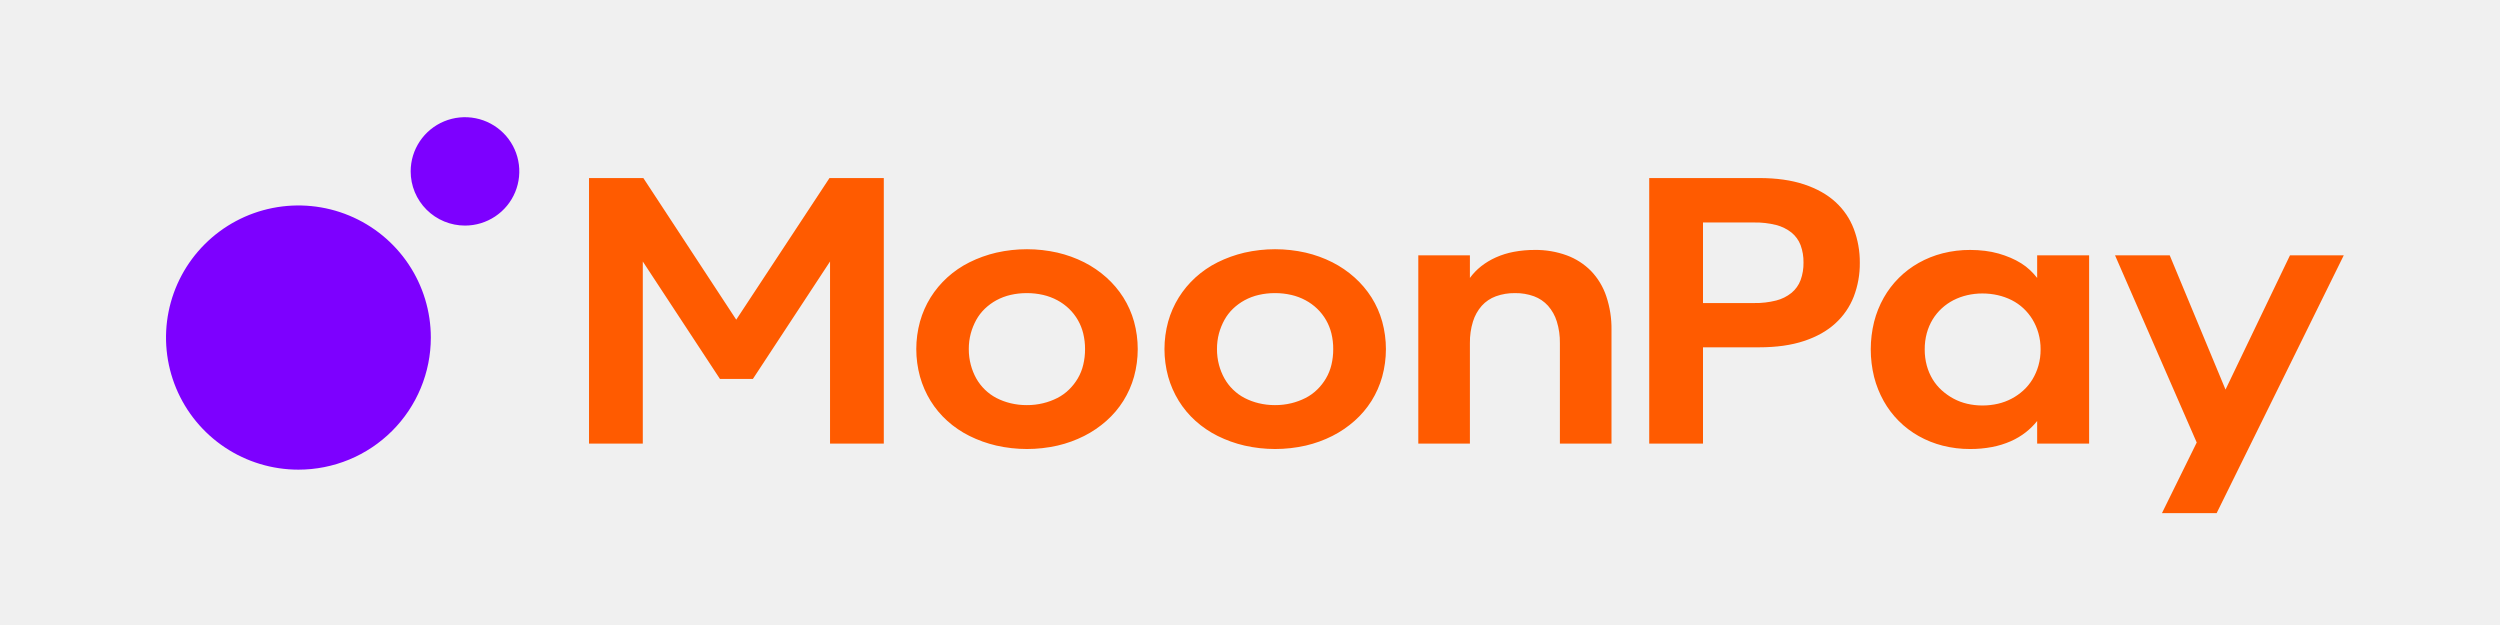
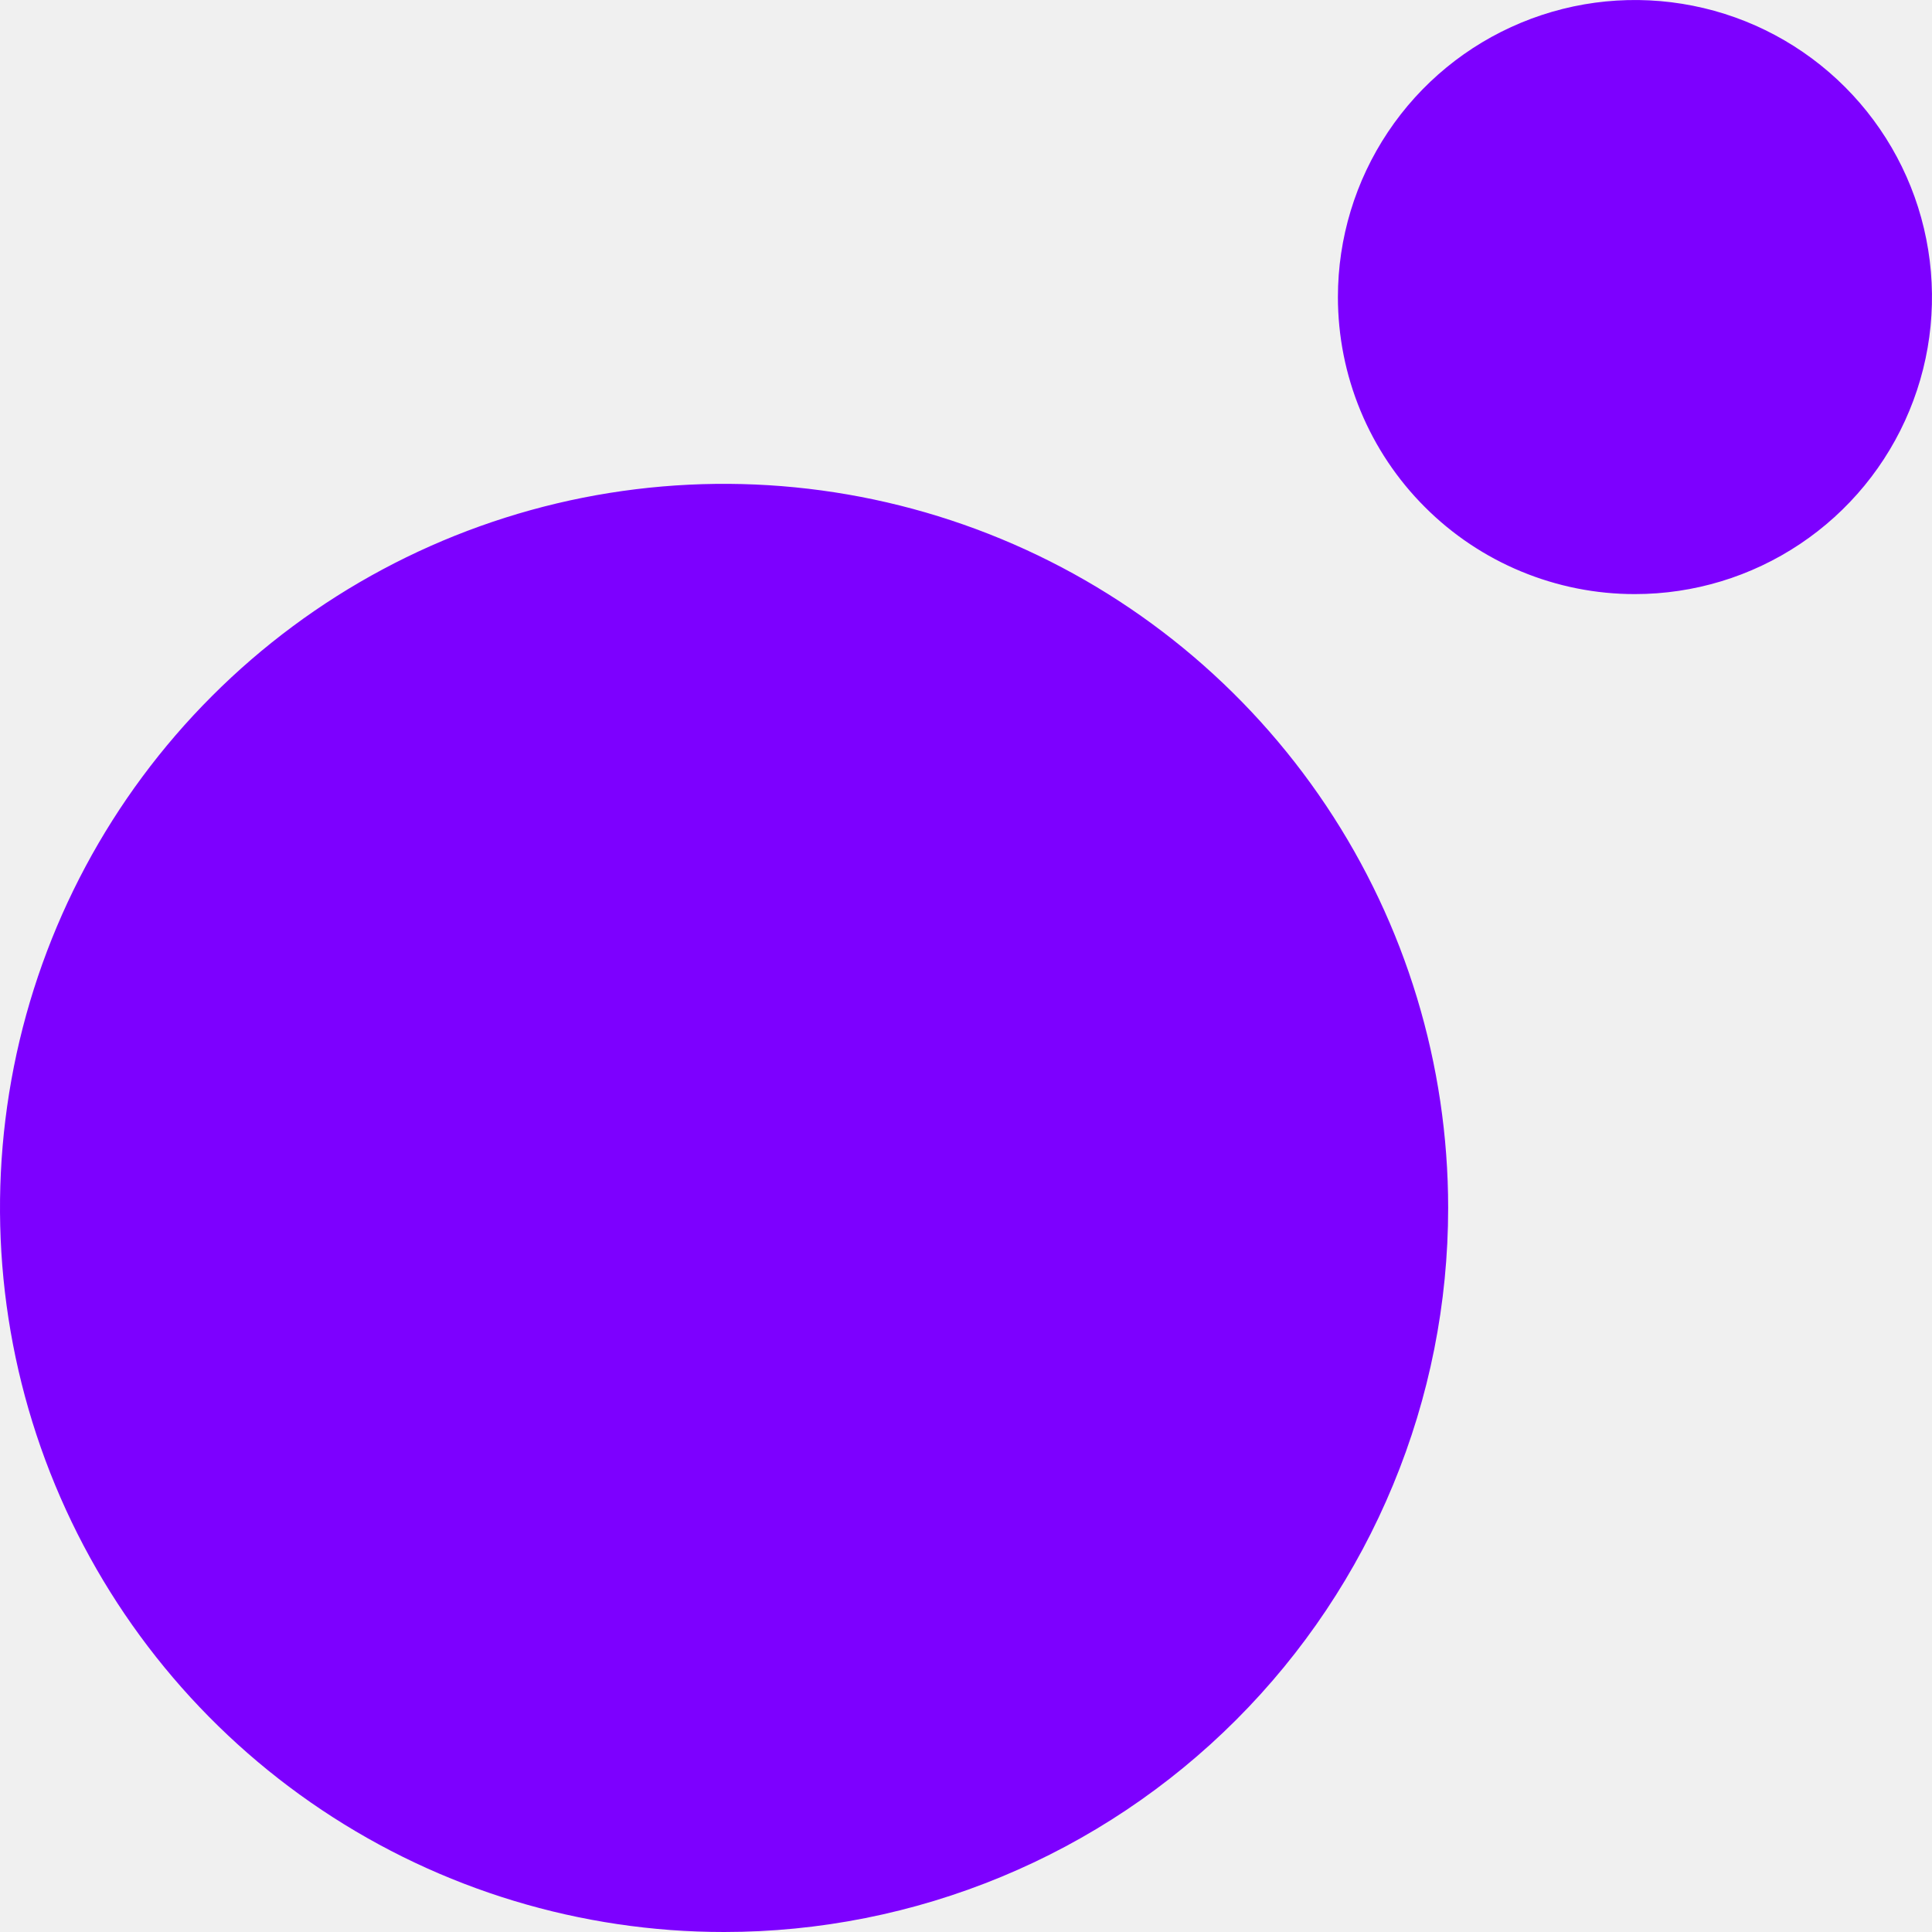
- <svg xmlns="http://www.w3.org/2000/svg" width="160" height="40" viewBox="0 0 160 40" fill="none">
-   <g clip-path="url(#clip0_8734_42060)">
-     <path d="M140.59 28.321L135.363 16.343H138.863L142.433 24.933L146.558 16.343H150L141.865 32.841H138.365L140.59 28.321ZM127.863 25.841C128.172 25.77 128.47 25.66 128.75 25.511C129.02 25.368 129.271 25.191 129.497 24.985C129.723 24.779 129.918 24.541 130.077 24.28C130.243 24.005 130.371 23.71 130.459 23.401C130.554 23.064 130.601 22.716 130.598 22.366C130.601 22.013 130.555 21.661 130.459 21.32C130.371 21.012 130.243 20.716 130.077 20.441C129.917 20.179 129.722 19.94 129.497 19.73C129.274 19.523 129.022 19.348 128.75 19.21C128.468 19.069 128.171 18.962 127.863 18.892C127.54 18.818 127.21 18.782 126.878 18.782C126.549 18.781 126.22 18.818 125.899 18.892C125.595 18.962 125.302 19.069 125.024 19.21C124.753 19.349 124.501 19.524 124.277 19.73C124.049 19.939 123.852 20.178 123.691 20.441C123.526 20.715 123.399 21.011 123.315 21.32C123.223 21.661 123.178 22.013 123.182 22.366C123.179 22.716 123.224 23.064 123.315 23.401C123.399 23.71 123.526 24.006 123.691 24.28C123.851 24.542 124.048 24.78 124.277 24.985C124.504 25.189 124.755 25.366 125.024 25.511C125.3 25.66 125.594 25.77 125.899 25.841C126.22 25.915 126.549 25.952 126.878 25.951C127.21 25.952 127.54 25.915 127.863 25.841V25.841ZM124.335 28.523C123.798 28.387 123.282 28.181 122.799 27.91C121.859 27.383 121.083 26.607 120.557 25.667C120.286 25.182 120.079 24.663 119.942 24.124C119.657 22.966 119.657 21.756 119.942 20.598C120.078 20.06 120.285 19.543 120.557 19.06C121.085 18.124 121.861 17.35 122.799 16.823C123.282 16.552 123.798 16.346 124.335 16.21C124.908 16.065 125.498 15.993 126.09 15.996C126.41 15.995 126.729 16.015 127.046 16.054C127.338 16.09 127.627 16.148 127.91 16.227C128.172 16.302 128.429 16.392 128.68 16.499C128.915 16.599 129.142 16.717 129.358 16.852C129.562 16.979 129.752 17.126 129.926 17.291C130.089 17.445 130.24 17.611 130.378 17.788V16.343H133.704V28.39H130.378V26.945C130.165 27.211 129.922 27.451 129.654 27.662C129.357 27.894 129.032 28.088 128.686 28.24C128.302 28.408 127.899 28.532 127.487 28.61C127.026 28.697 126.559 28.739 126.09 28.737C125.498 28.74 124.908 28.668 124.335 28.523V28.523ZM112.26 19.395C112.737 19.404 113.212 19.349 113.674 19.233C114.034 19.142 114.37 18.975 114.659 18.742C114.92 18.525 115.119 18.244 115.238 17.927C115.368 17.567 115.431 17.187 115.424 16.805C115.431 16.425 115.368 16.047 115.238 15.69C115.119 15.376 114.919 15.099 114.659 14.886C114.369 14.657 114.033 14.491 113.674 14.4C113.212 14.284 112.737 14.23 112.26 14.239H108.992V19.395L112.26 19.395ZM105.55 11.395H112.585C113.689 11.395 114.647 11.529 115.459 11.799C116.27 12.069 116.938 12.443 117.463 12.921C117.986 13.395 118.389 13.985 118.64 14.643C118.903 15.338 119.034 16.075 119.028 16.817C119.036 17.557 118.904 18.293 118.64 18.985C118.385 19.638 117.982 20.223 117.463 20.696C116.938 21.178 116.27 21.553 115.459 21.823C114.647 22.093 113.689 22.228 112.585 22.228H108.992V28.39H105.55V11.395ZM90.771 16.343H94.074V17.788C94.278 17.508 94.519 17.257 94.792 17.042C95.081 16.816 95.396 16.626 95.731 16.476C96.1 16.311 96.487 16.191 96.884 16.117C97.325 16.035 97.773 15.994 98.222 15.996C98.922 15.986 99.617 16.104 100.274 16.343C100.859 16.558 101.389 16.899 101.827 17.343C102.266 17.802 102.598 18.353 102.8 18.956C103.033 19.649 103.146 20.376 103.136 21.106V28.39H99.833V21.962C99.841 21.492 99.775 21.024 99.636 20.574C99.522 20.203 99.33 19.861 99.074 19.569C98.828 19.297 98.52 19.089 98.176 18.962C97.786 18.821 97.374 18.752 96.959 18.759C96.543 18.753 96.129 18.821 95.737 18.962C95.391 19.088 95.08 19.296 94.833 19.569C94.577 19.861 94.385 20.203 94.271 20.574C94.132 21.024 94.066 21.492 94.074 21.962V28.39H90.771V16.343ZM82.644 25.806C82.959 25.73 83.264 25.617 83.553 25.471C83.829 25.33 84.081 25.149 84.301 24.933C84.519 24.72 84.708 24.479 84.863 24.216C85.021 23.946 85.138 23.654 85.211 23.349C85.29 23.02 85.328 22.682 85.326 22.343C85.329 22.006 85.29 21.671 85.211 21.343C85.064 20.74 84.749 20.19 84.301 19.759C84.078 19.545 83.826 19.362 83.553 19.216C83.267 19.062 82.961 18.948 82.644 18.875C82.3 18.796 81.948 18.757 81.595 18.759C81.246 18.758 80.898 18.796 80.558 18.875C80.242 18.947 79.938 19.062 79.654 19.216C79.384 19.363 79.134 19.546 78.912 19.759C78.694 19.969 78.508 20.211 78.362 20.476C78.212 20.749 78.096 21.038 78.014 21.337C77.927 21.666 77.884 22.004 77.887 22.343C77.885 22.683 77.928 23.021 78.014 23.349C78.094 23.651 78.21 23.943 78.362 24.216C78.51 24.48 78.695 24.722 78.912 24.933C79.131 25.148 79.381 25.329 79.654 25.471C79.941 25.618 80.244 25.731 80.558 25.806C80.897 25.888 81.246 25.929 81.595 25.927C81.948 25.93 82.3 25.889 82.644 25.806V25.806ZM79.648 28.517C79.052 28.379 78.475 28.171 77.927 27.899C77.412 27.642 76.935 27.318 76.508 26.933C76.094 26.56 75.735 26.13 75.442 25.656C75.144 25.173 74.916 24.652 74.763 24.107C74.447 22.952 74.447 21.734 74.763 20.58C74.915 20.036 75.144 19.517 75.442 19.037C75.737 18.564 76.096 18.135 76.508 17.759C76.934 17.372 77.411 17.045 77.927 16.788C78.475 16.516 79.052 16.308 79.648 16.169C80.937 15.877 82.276 15.877 83.565 16.169C84.158 16.307 84.731 16.514 85.274 16.788C85.788 17.049 86.265 17.375 86.694 17.759C87.112 18.133 87.477 18.563 87.778 19.037C88.079 19.516 88.309 20.035 88.461 20.58C88.778 21.734 88.778 22.952 88.461 24.107C88.308 24.653 88.078 25.174 87.778 25.656C87.479 26.131 87.114 26.561 86.694 26.933C86.264 27.314 85.787 27.639 85.274 27.899C84.733 28.172 84.161 28.379 83.571 28.517C82.28 28.81 80.939 28.81 79.648 28.517V28.517ZM66.76 25.806C67.076 25.73 67.381 25.617 67.67 25.471C67.945 25.33 68.197 25.149 68.418 24.933C68.636 24.72 68.825 24.479 68.98 24.216C69.138 23.946 69.255 23.654 69.327 23.349C69.406 23.02 69.445 22.682 69.443 22.343C69.445 22.006 69.406 21.671 69.327 21.343C69.181 20.74 68.865 20.19 68.418 19.759C68.194 19.545 67.943 19.362 67.67 19.216C67.383 19.062 67.077 18.948 66.76 18.875C66.416 18.796 66.064 18.757 65.712 18.759C65.362 18.758 65.014 18.797 64.674 18.875C64.359 18.947 64.055 19.062 63.77 19.216C63.5 19.363 63.251 19.546 63.029 19.759C62.81 19.969 62.625 20.211 62.478 20.476C62.329 20.749 62.212 21.038 62.131 21.337C62.043 21.666 62 22.004 62.003 22.343C62.001 22.683 62.044 23.021 62.131 23.349C62.21 23.651 62.327 23.943 62.478 24.216C62.627 24.48 62.812 24.722 63.029 24.933C63.248 25.148 63.498 25.329 63.77 25.471C64.057 25.618 64.361 25.731 64.674 25.806C65.014 25.888 65.362 25.929 65.712 25.927C66.065 25.93 66.417 25.889 66.76 25.806V25.806ZM63.765 28.517C63.169 28.379 62.591 28.171 62.044 27.899C61.529 27.643 61.051 27.318 60.624 26.933C60.21 26.56 59.851 26.13 59.558 25.656C59.261 25.173 59.033 24.652 58.88 24.107C58.563 22.952 58.563 21.734 58.88 20.58C59.032 20.036 59.26 19.517 59.558 19.037C59.853 18.564 60.212 18.135 60.624 17.759C61.05 17.372 61.528 17.045 62.044 16.788C62.591 16.516 63.169 16.308 63.765 16.169C65.054 15.877 66.392 15.877 67.682 16.169C68.274 16.307 68.848 16.514 69.391 16.788C69.905 17.049 70.382 17.375 70.811 17.759C71.229 18.133 71.594 18.563 71.894 19.037C72.195 19.516 72.426 20.036 72.578 20.58C72.894 21.734 72.894 22.952 72.578 24.107C72.425 24.653 72.195 25.174 71.894 25.656C71.596 26.131 71.231 26.561 70.811 26.933C70.381 27.314 69.904 27.639 69.391 27.899C68.85 28.172 68.278 28.38 67.687 28.517C66.396 28.81 65.056 28.81 63.765 28.517V28.517ZM37.697 11.395H41.174L47.119 20.459L53.087 11.395H56.563V28.39H53.122V16.736L48.185 24.251H46.076L41.139 16.736V28.39H37.697V11.395Z" fill="#FF5B00" />
-     <path d="M29.759 14.437C30.447 14.437 31.119 14.233 31.691 13.852C32.262 13.471 32.708 12.93 32.971 12.296C33.234 11.662 33.303 10.965 33.169 10.292C33.035 9.619 32.704 9.001 32.218 8.516C31.731 8.031 31.112 7.7 30.437 7.567C29.763 7.433 29.064 7.502 28.429 7.764C27.794 8.027 27.25 8.471 26.869 9.041C26.486 9.612 26.283 10.283 26.283 10.969C26.283 11.424 26.372 11.875 26.547 12.296C26.722 12.717 26.978 13.099 27.301 13.421C27.624 13.743 28.007 13.999 28.429 14.173C28.851 14.347 29.303 14.437 29.759 14.437V14.437ZM19.099 30.058C17.423 30.058 15.785 29.562 14.391 28.633C12.998 27.704 11.911 26.384 11.27 24.839C10.629 23.294 10.461 21.594 10.788 19.954C11.115 18.314 11.922 16.808 13.107 15.626C14.292 14.443 15.802 13.638 17.446 13.312C19.09 12.986 20.794 13.153 22.342 13.793C23.89 14.433 25.214 15.516 26.145 16.907C27.076 18.297 27.573 19.931 27.573 21.604C27.573 22.714 27.354 23.813 26.928 24.839C26.502 25.865 25.878 26.797 25.091 27.582C24.304 28.367 23.37 28.99 22.342 29.415C21.314 29.839 20.212 30.058 19.099 30.058" fill="#7D00FF" />
-   </g>
-   <defs>
-     <clipPath id="clip0_8734_42060">
-       <rect width="139.375" height="25.341" fill="white" transform="translate(10.625 7.5)" />
-     </clipPath>
-   </defs>
+ <svg xmlns="http://www.w3.org/2000/svg" width="32" height="32" viewBox="0 0 32 32" fill="none">
+   <path d="M27.08 9.84C28.053 9.84 29.004 9.552 29.813 9.011C30.622 8.471 31.253 7.702 31.625 6.803C31.998 5.904 32.095 4.915 31.905 3.96C31.716 3.006 31.247 2.129 30.559 1.441C29.871 0.753 28.994 0.284 28.04 0.095C27.085 -0.095 26.096 0.002 25.197 0.375C24.298 0.747 23.529 1.378 22.989 2.187C22.448 2.996 22.16 3.947 22.16 4.92C22.16 5.566 22.287 6.206 22.534 6.803C22.781 7.4 23.144 7.943 23.601 8.399C24.057 8.856 24.6 9.219 25.197 9.466C25.794 9.713 26.434 9.841 27.08 9.84ZM11.993 32C9.621 32 7.302 31.297 5.33 29.979C3.358 28.661 1.821 26.788 0.913 24.596C0.005 22.405 -0.232 19.994 0.23 17.667C0.693 15.341 1.835 13.204 3.513 11.527C5.19 9.849 7.327 8.707 9.653 8.244C11.98 7.782 14.391 8.019 16.583 8.927C18.774 9.834 20.647 11.372 21.965 13.344C23.283 15.316 23.986 17.635 23.986 20.007C23.986 21.582 23.676 23.142 23.073 24.596C22.471 26.052 21.587 27.374 20.474 28.487C19.36 29.601 18.038 30.485 16.583 31.087C15.128 31.69 13.568 32 11.993 32Z" fill="#7D00FF" />
</svg>
